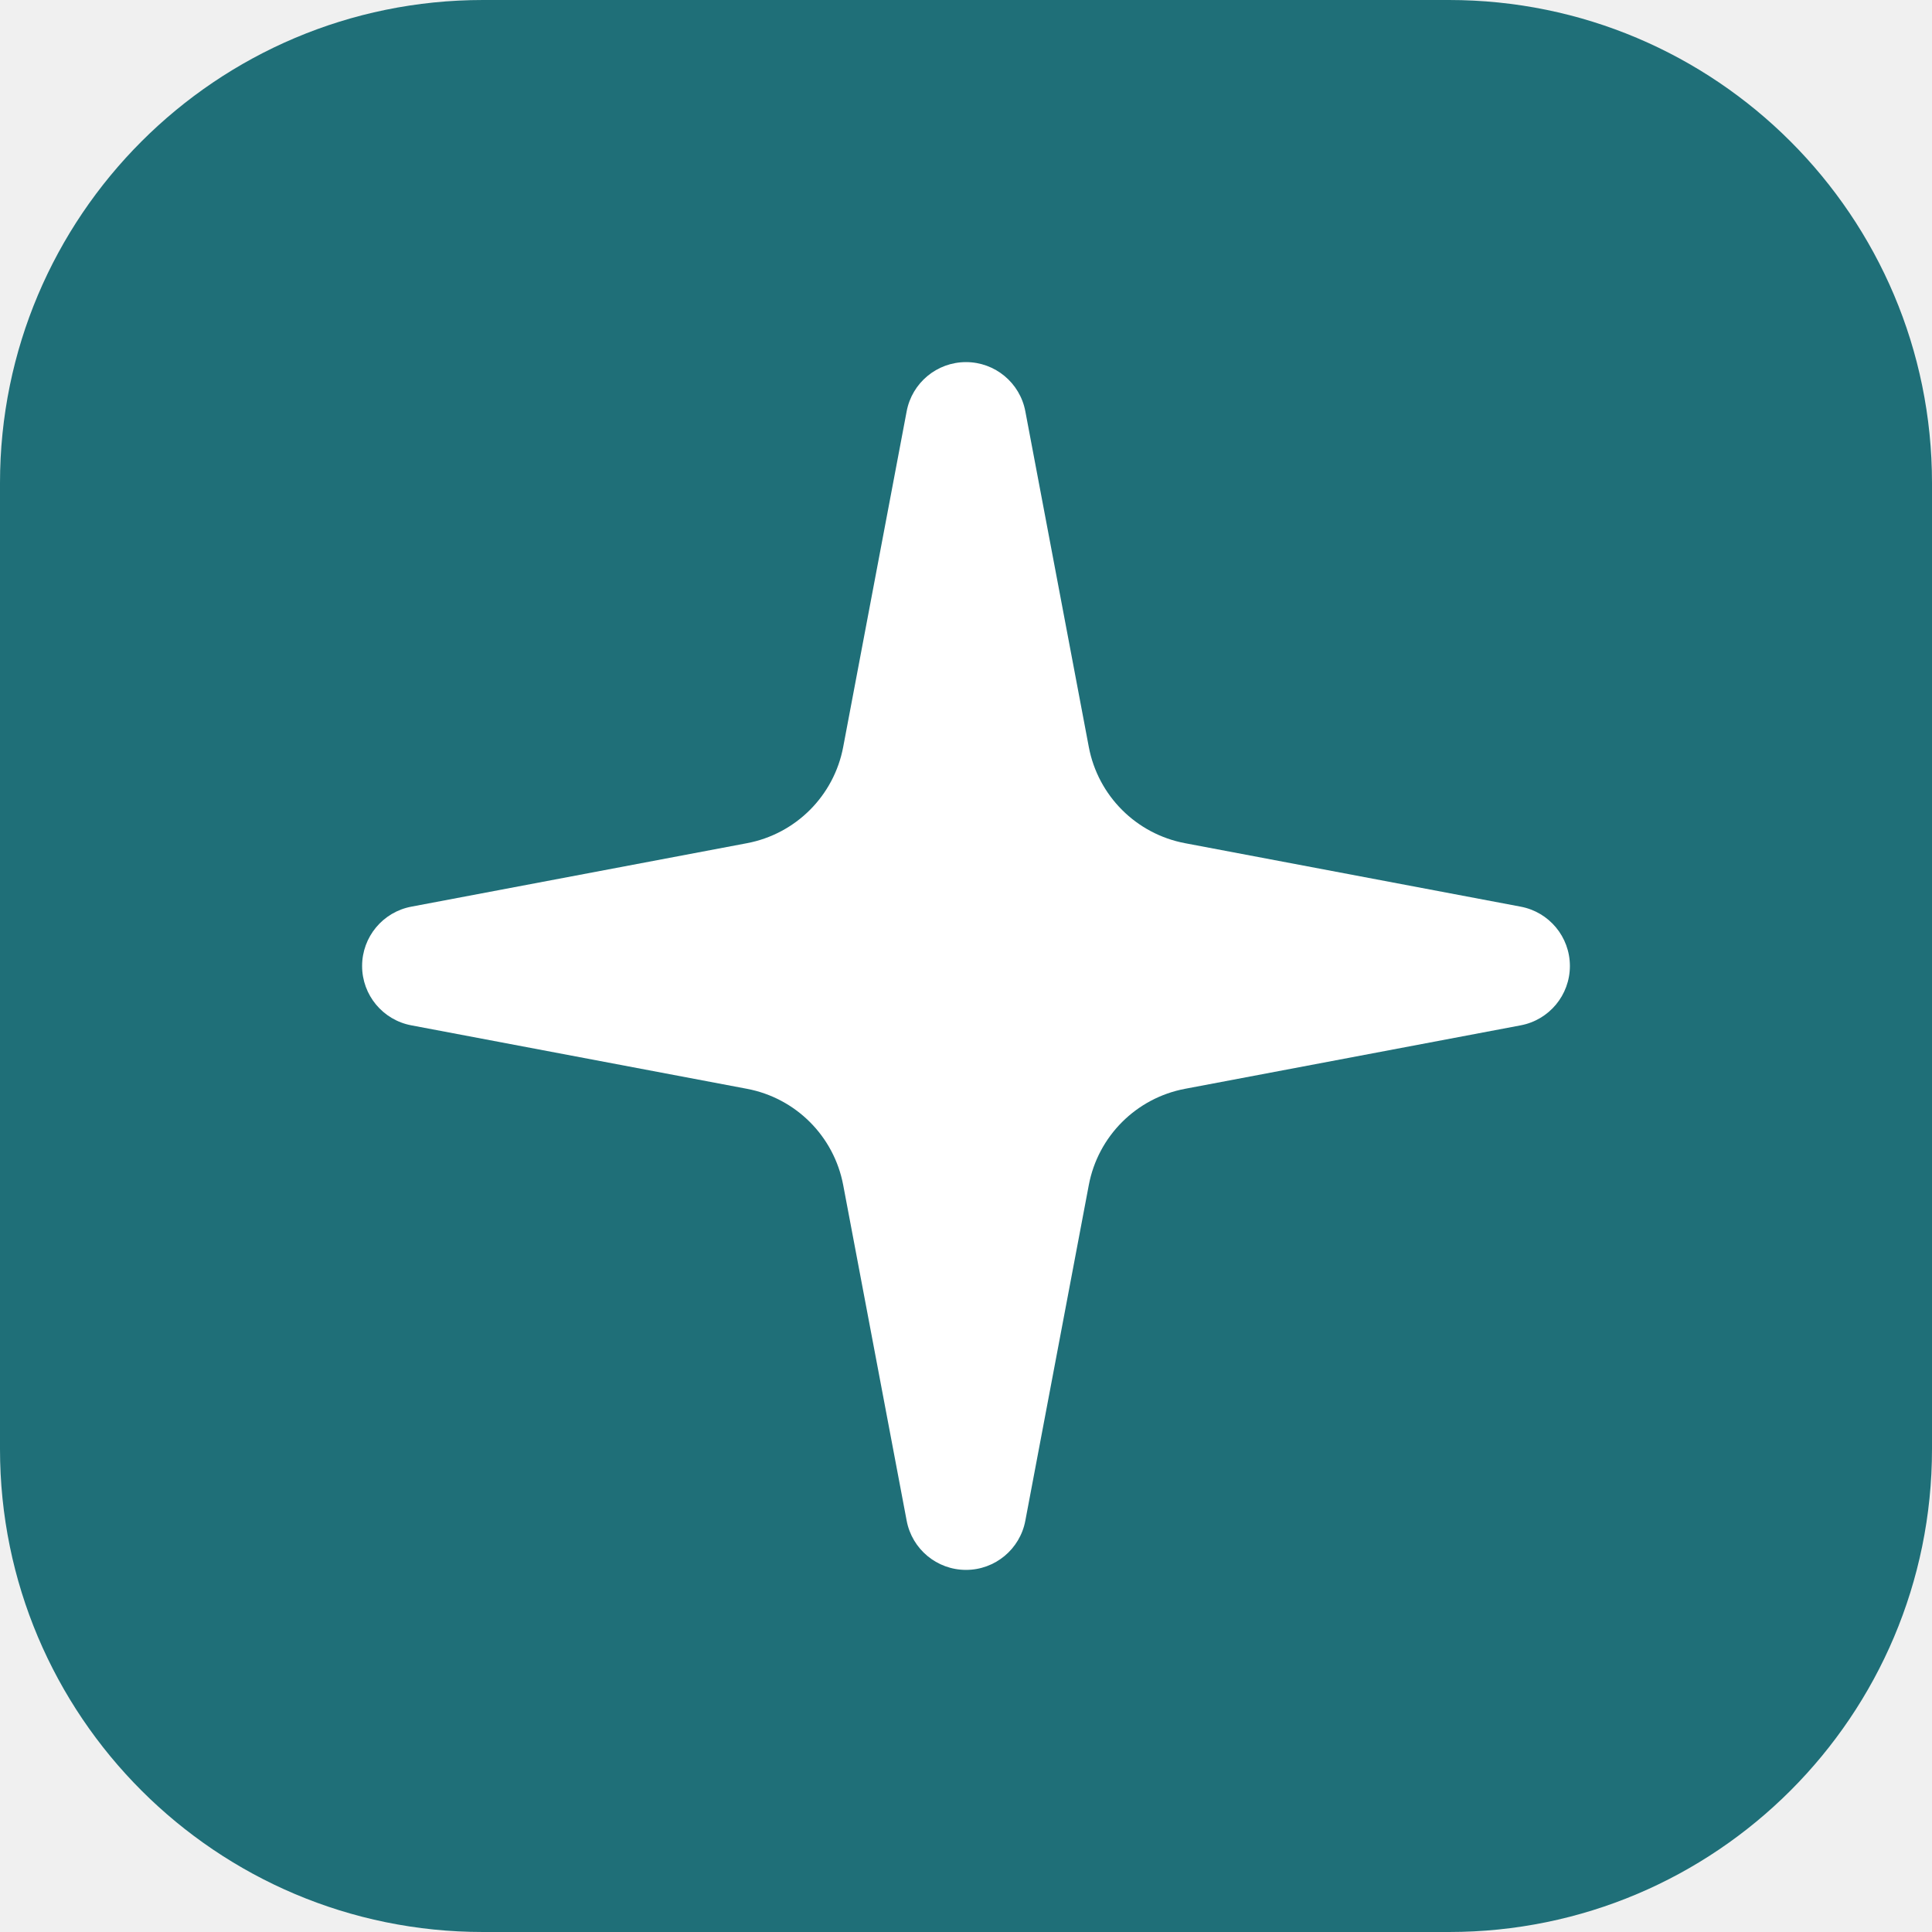
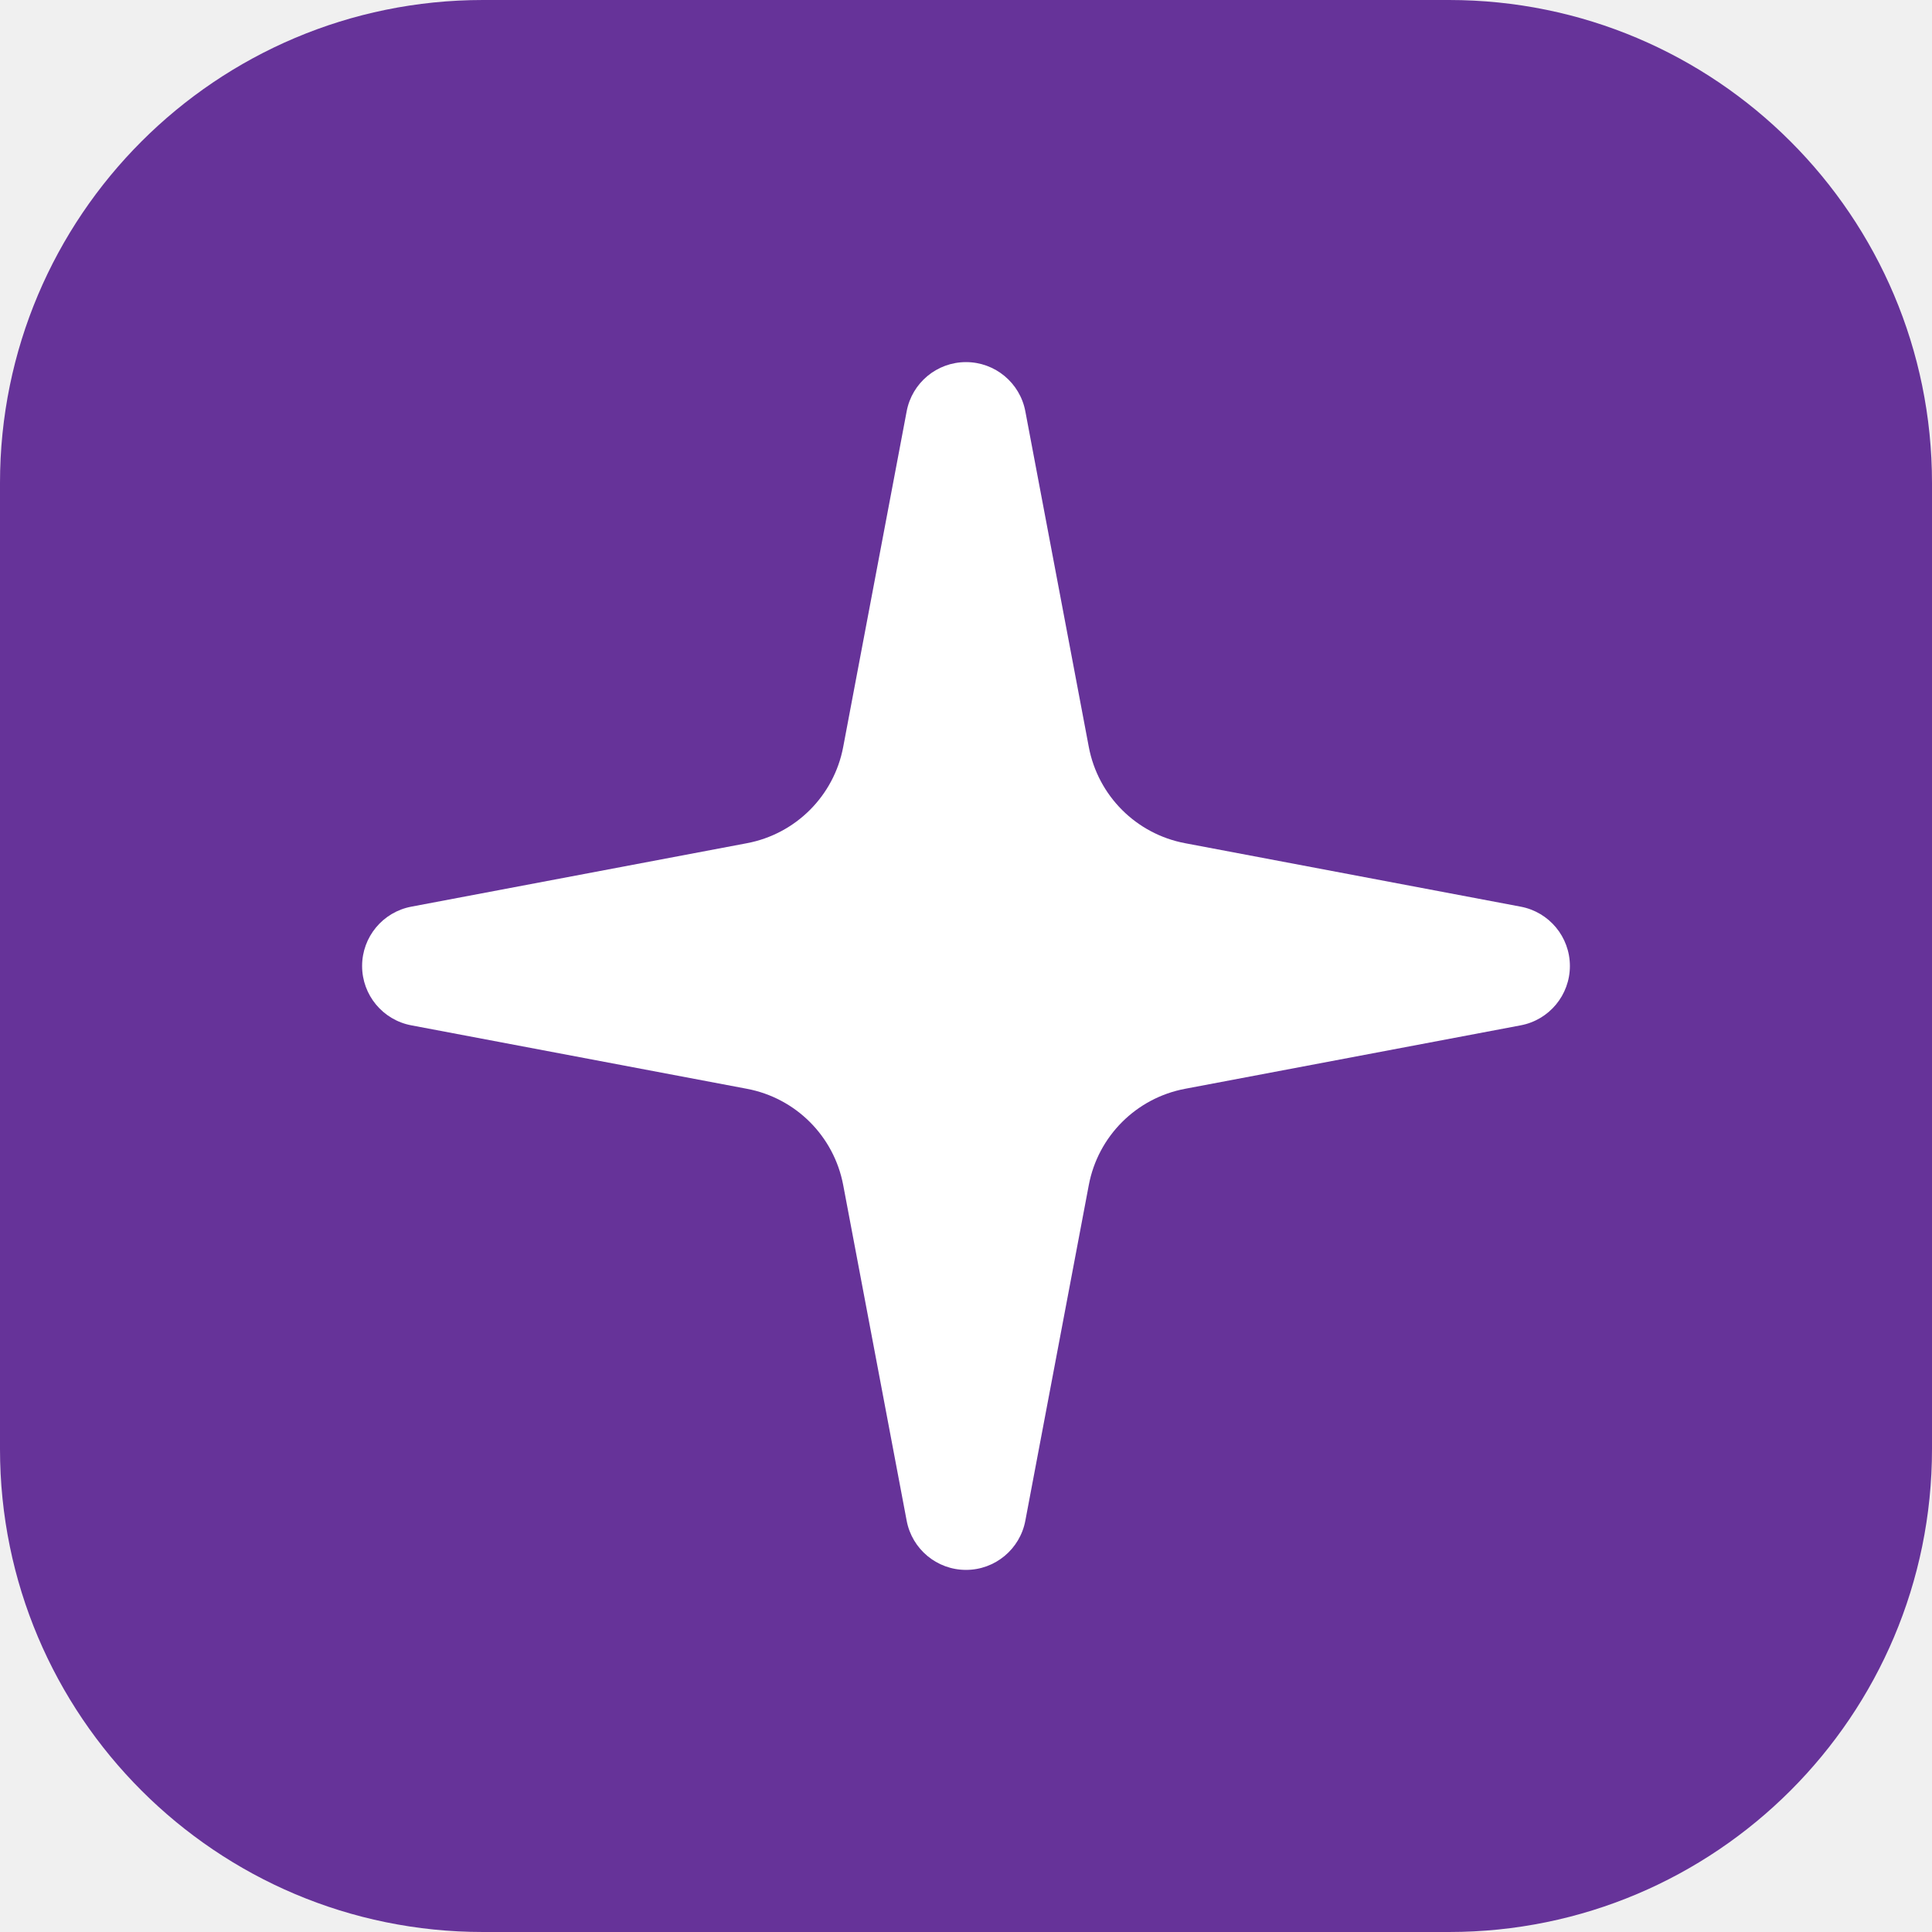
<svg xmlns="http://www.w3.org/2000/svg" viewBox="0 0 32 32">
-   <rect width="32" height="32" rx="8" fill="#1f6f78" />
+   <rect width="32" height="32" rx="8" fill="#663399" />
  <path transform="translate(4 4)" fill="#ffffff" d="M11.017 2.814a1 1 0 0 1 1.966 0l1.051 5.558a2 2 0 0 0 1.594 1.594l5.558 1.051a1 1 0 0 1 0 1.966l-5.558 1.051a2 2 0 0 0-1.594 1.594l-1.051 5.558a1 1 0 0 1-1.966 0l-1.051-5.558a2 2 0 0 0-1.594-1.594l-5.558-1.051a1 1 0 0 1 0-1.966l5.558-1.051a2 2 0 0 0 1.594-1.594z" />
</svg>
